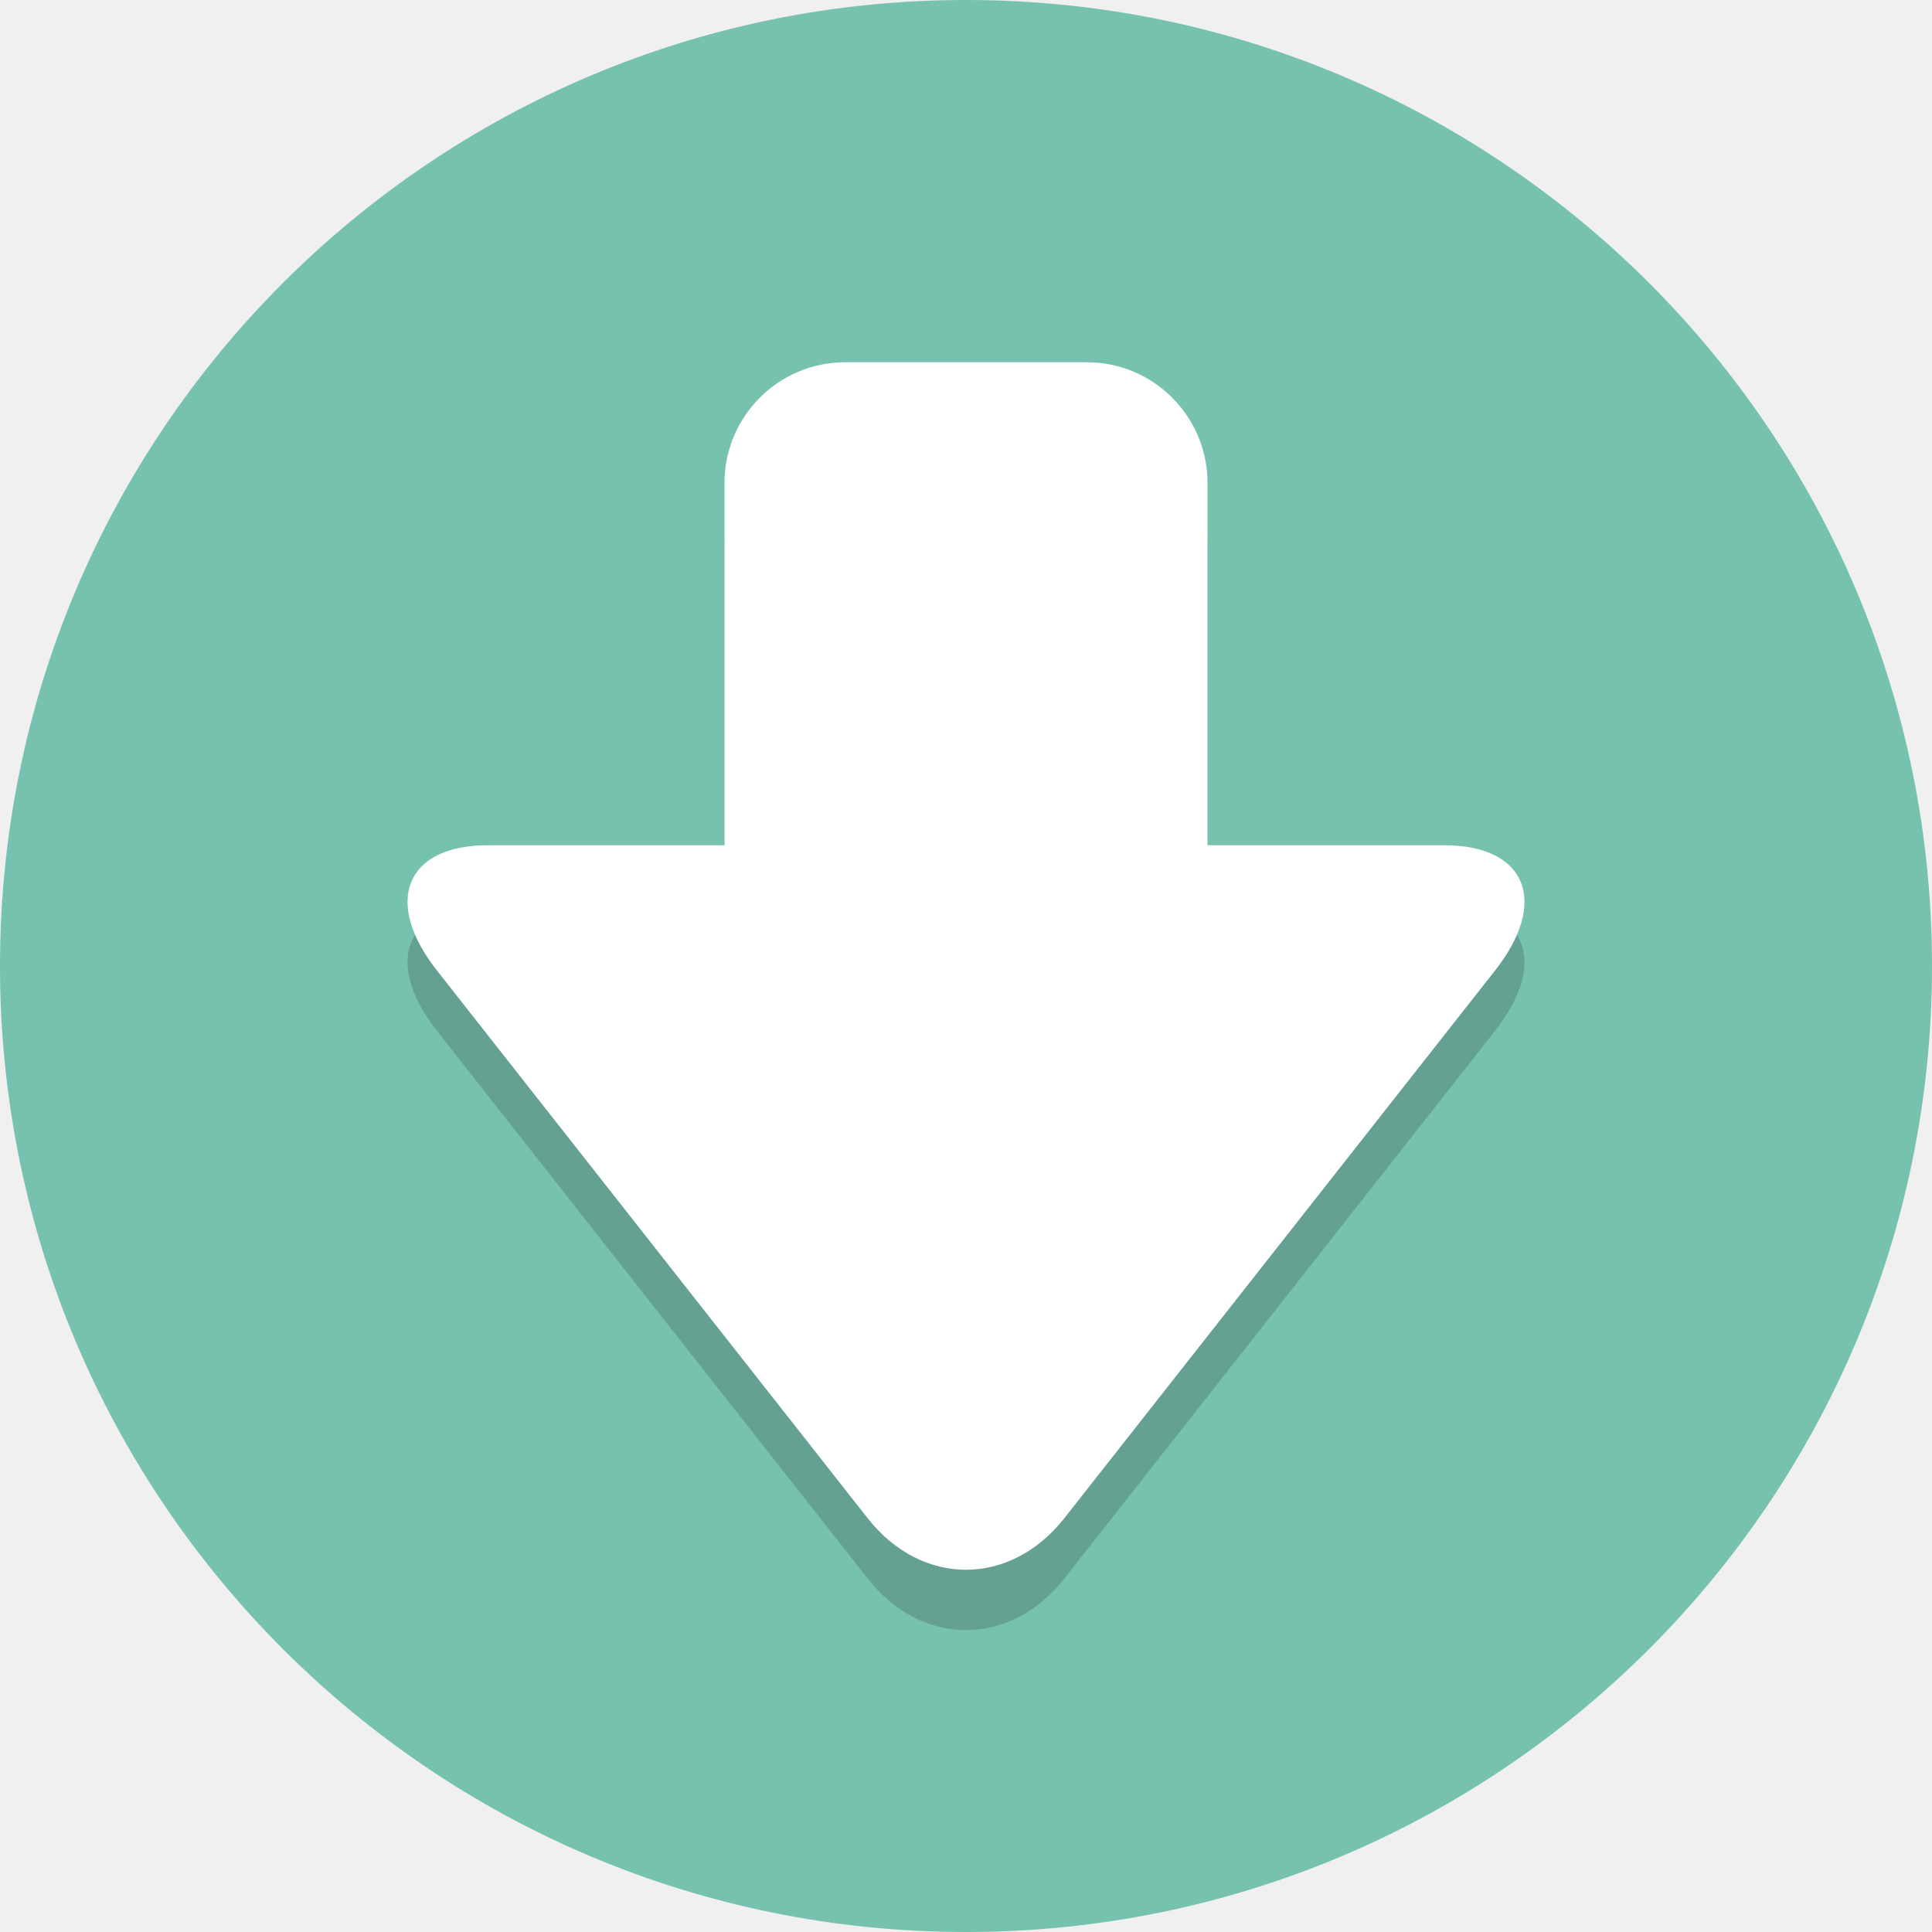
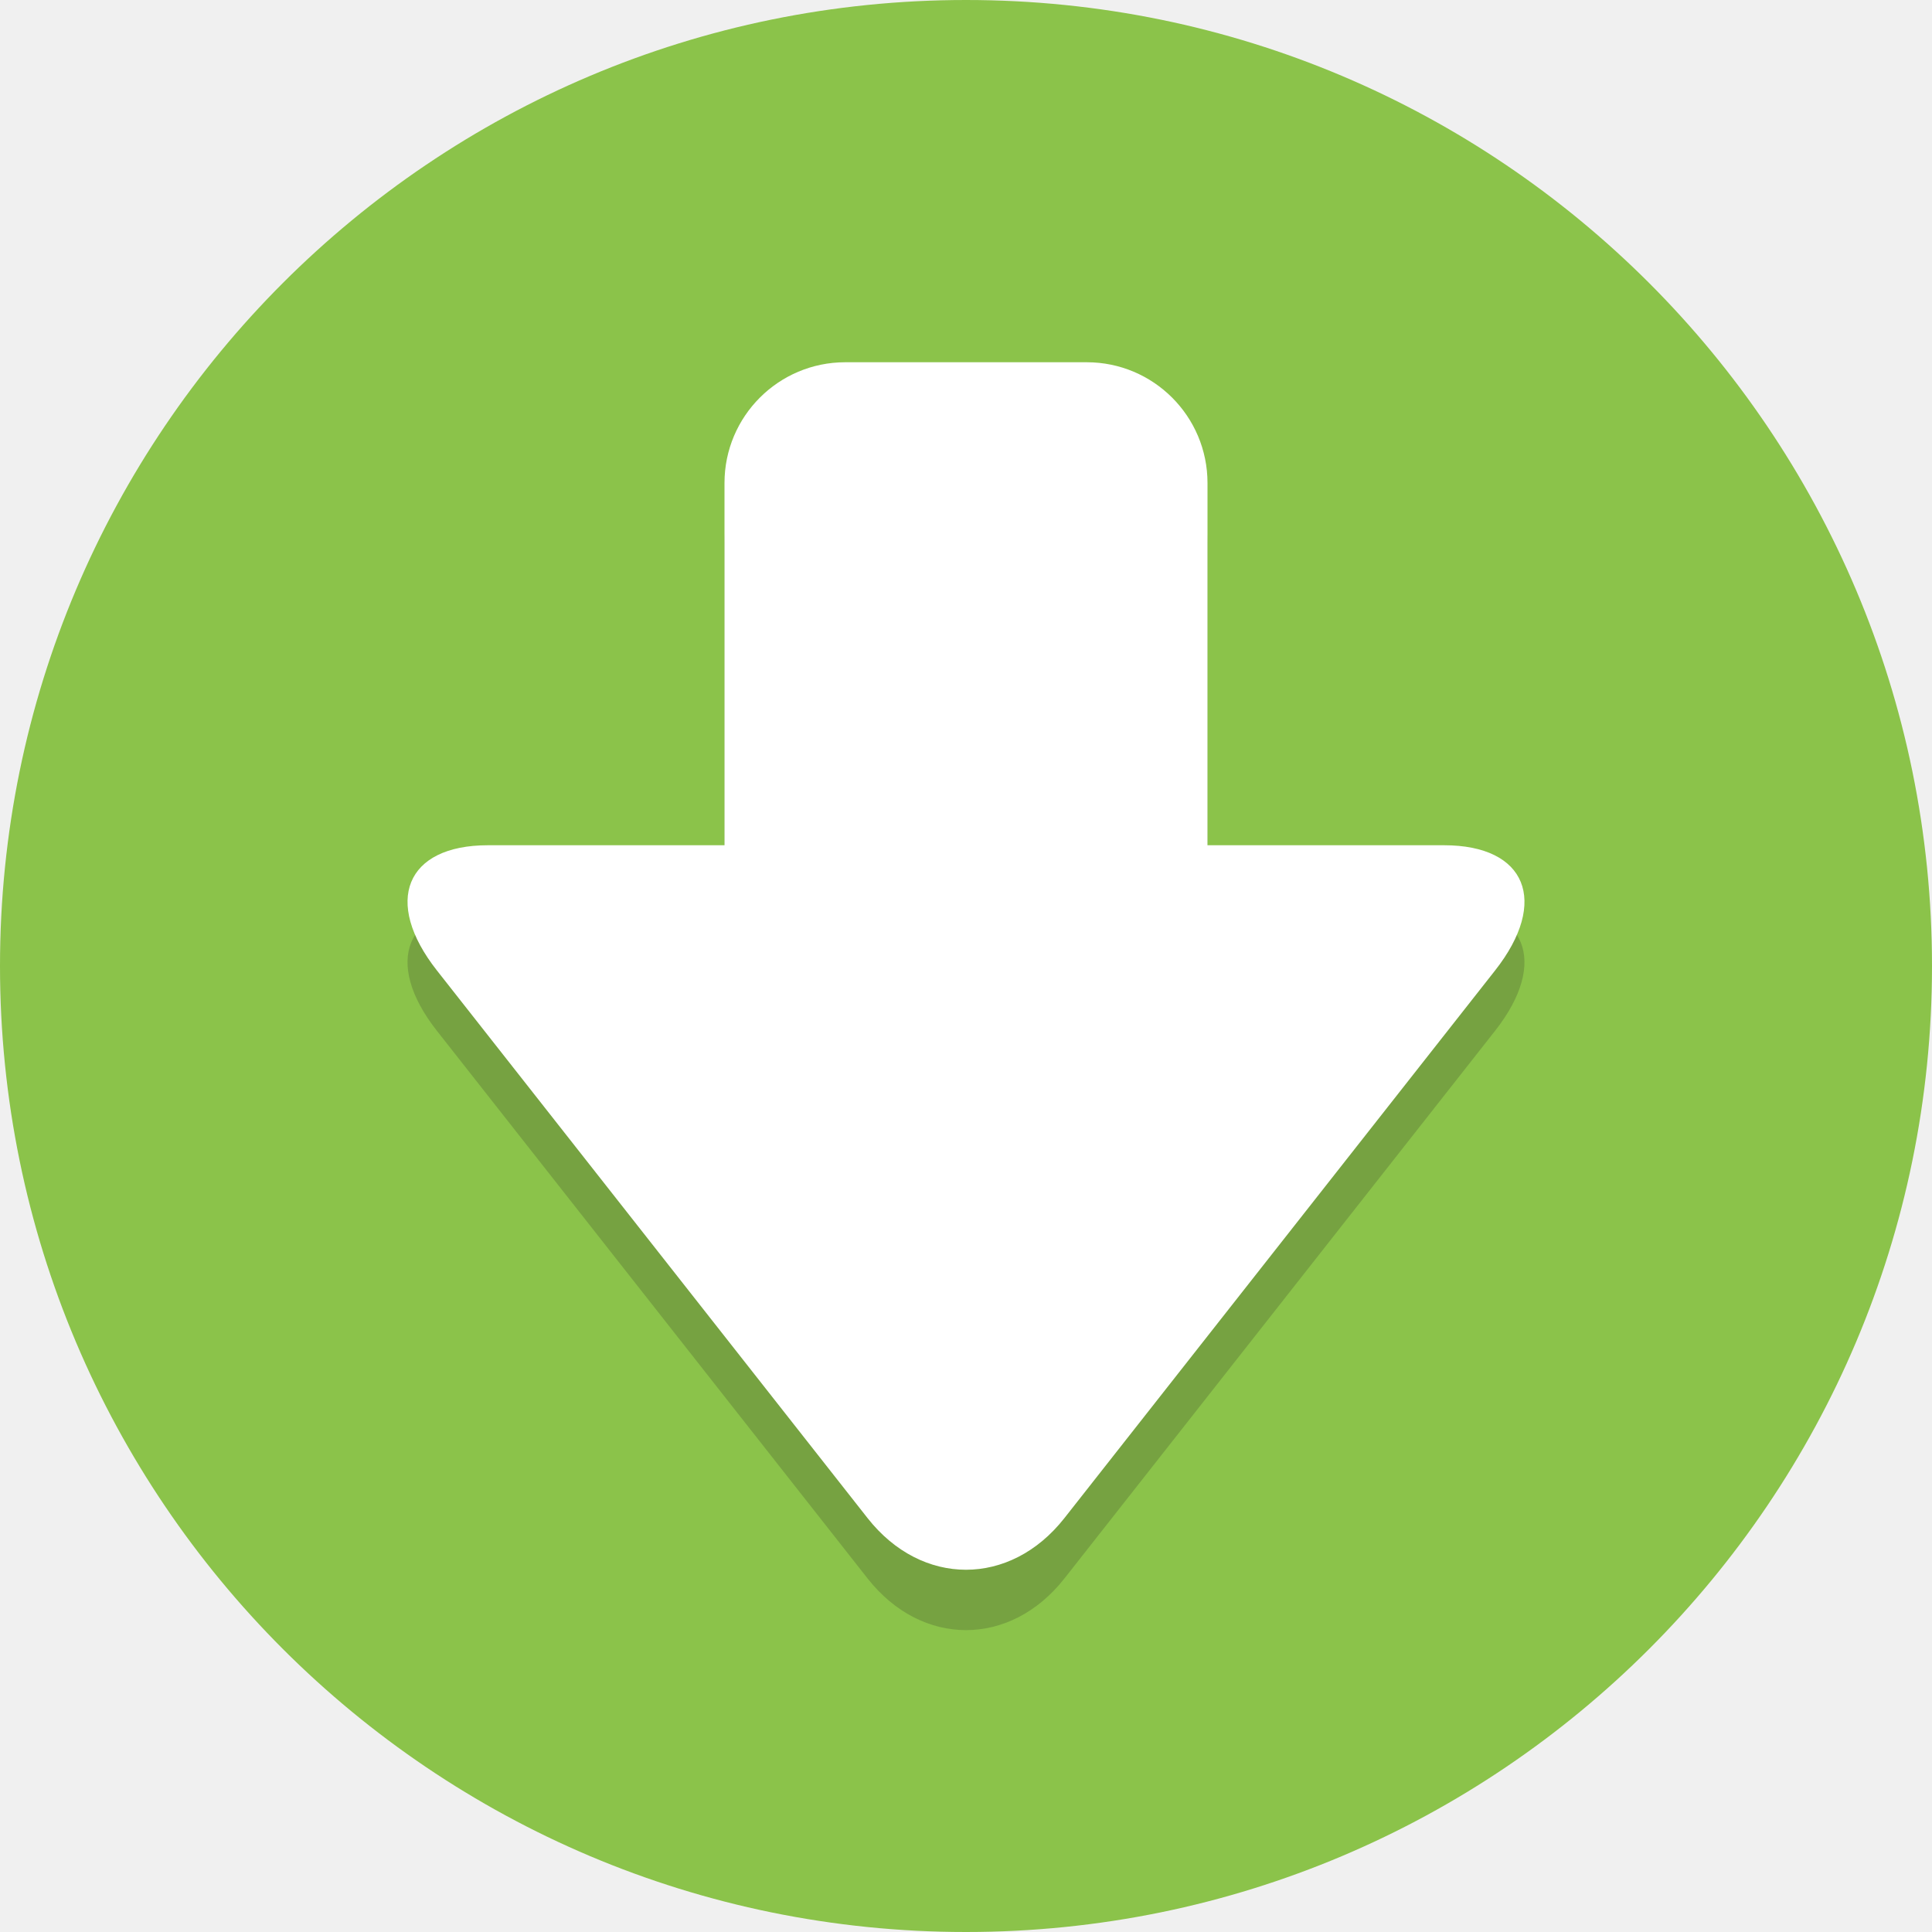
<svg xmlns="http://www.w3.org/2000/svg" width="64" height="64">
  <g>
    <rect fill="none" id="canvas_background" height="402" width="582" y="-1" x="-1" />
  </g>
  <g>
-     <circle id="svg_2" r="32" fill="#76C2AF" cy="32" cx="32" />
+     <circle id="svg_2" r="32" fill="#8BC34A" cy="32" cx="32" />
    <path opacity="0.2" id="svg_4" fill="#231F20" d="m47.839,30l-7.839,0l0,-12c0,-2.209 -1.791,-4 -4,-4l-8,0c-2.209,0 -4,1.791 -4,4l0,12l-7.839,0c-2.722,0 -3.483,1.865 -1.69,4.145l14.27,18.145c1.793,2.28 4.726,2.28 6.519,0l14.269,-18.146c1.792,-2.279 1.032,-4.144 -1.69,-4.144z" />
    <path id="svg_6" fill="#FFFFFF" d="m24,16c0,-2.209 1.791,-4 4,-4l8,0c2.209,0 4,1.791 4,4l0,24c0,2.209 -1.791,4 -4,4l-8,0c-2.209,0 -4,-1.791 -4,-4l0,-24z" />
    <path id="svg_8" fill="#FFFFFF" d="m47.839,28c2.722,0 3.483,1.865 1.69,4.145l-14.27,18.145c-1.793,2.28 -4.726,2.28 -6.519,0l-14.269,-18.145c-1.792,-2.28 -1.032,-4.145 1.69,-4.145l31.678,0z" />
  </g>
</svg>
